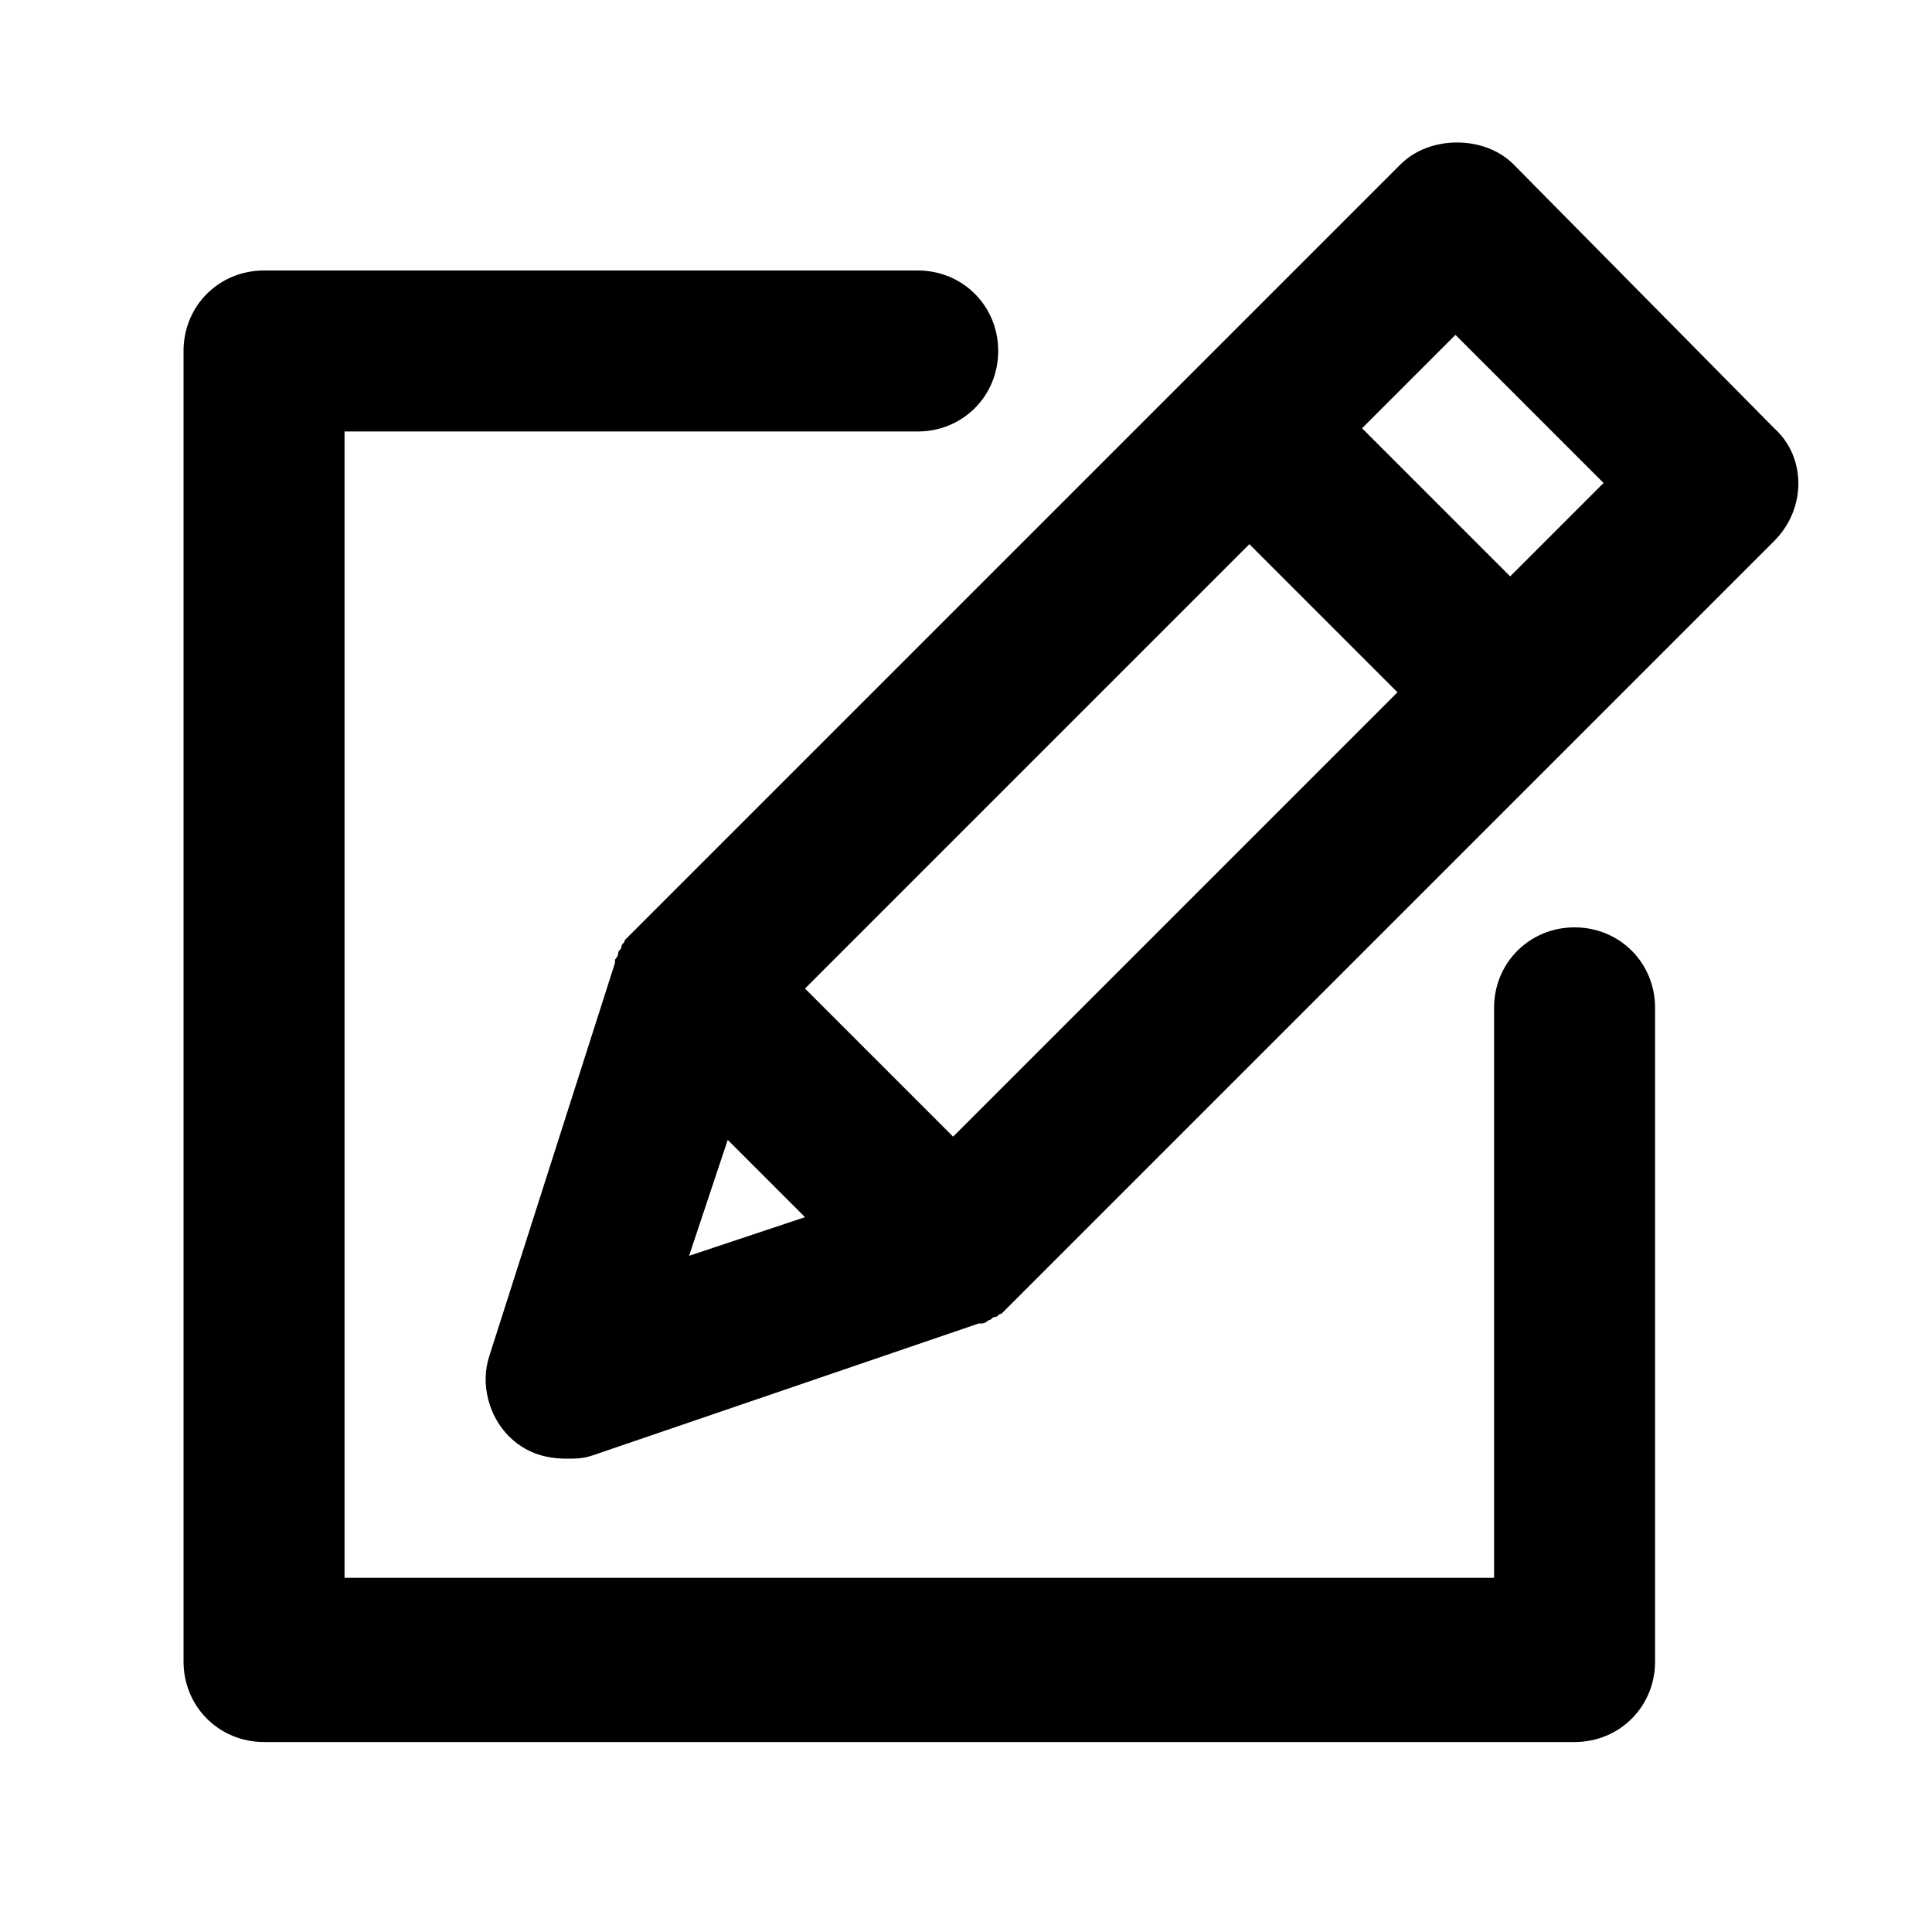
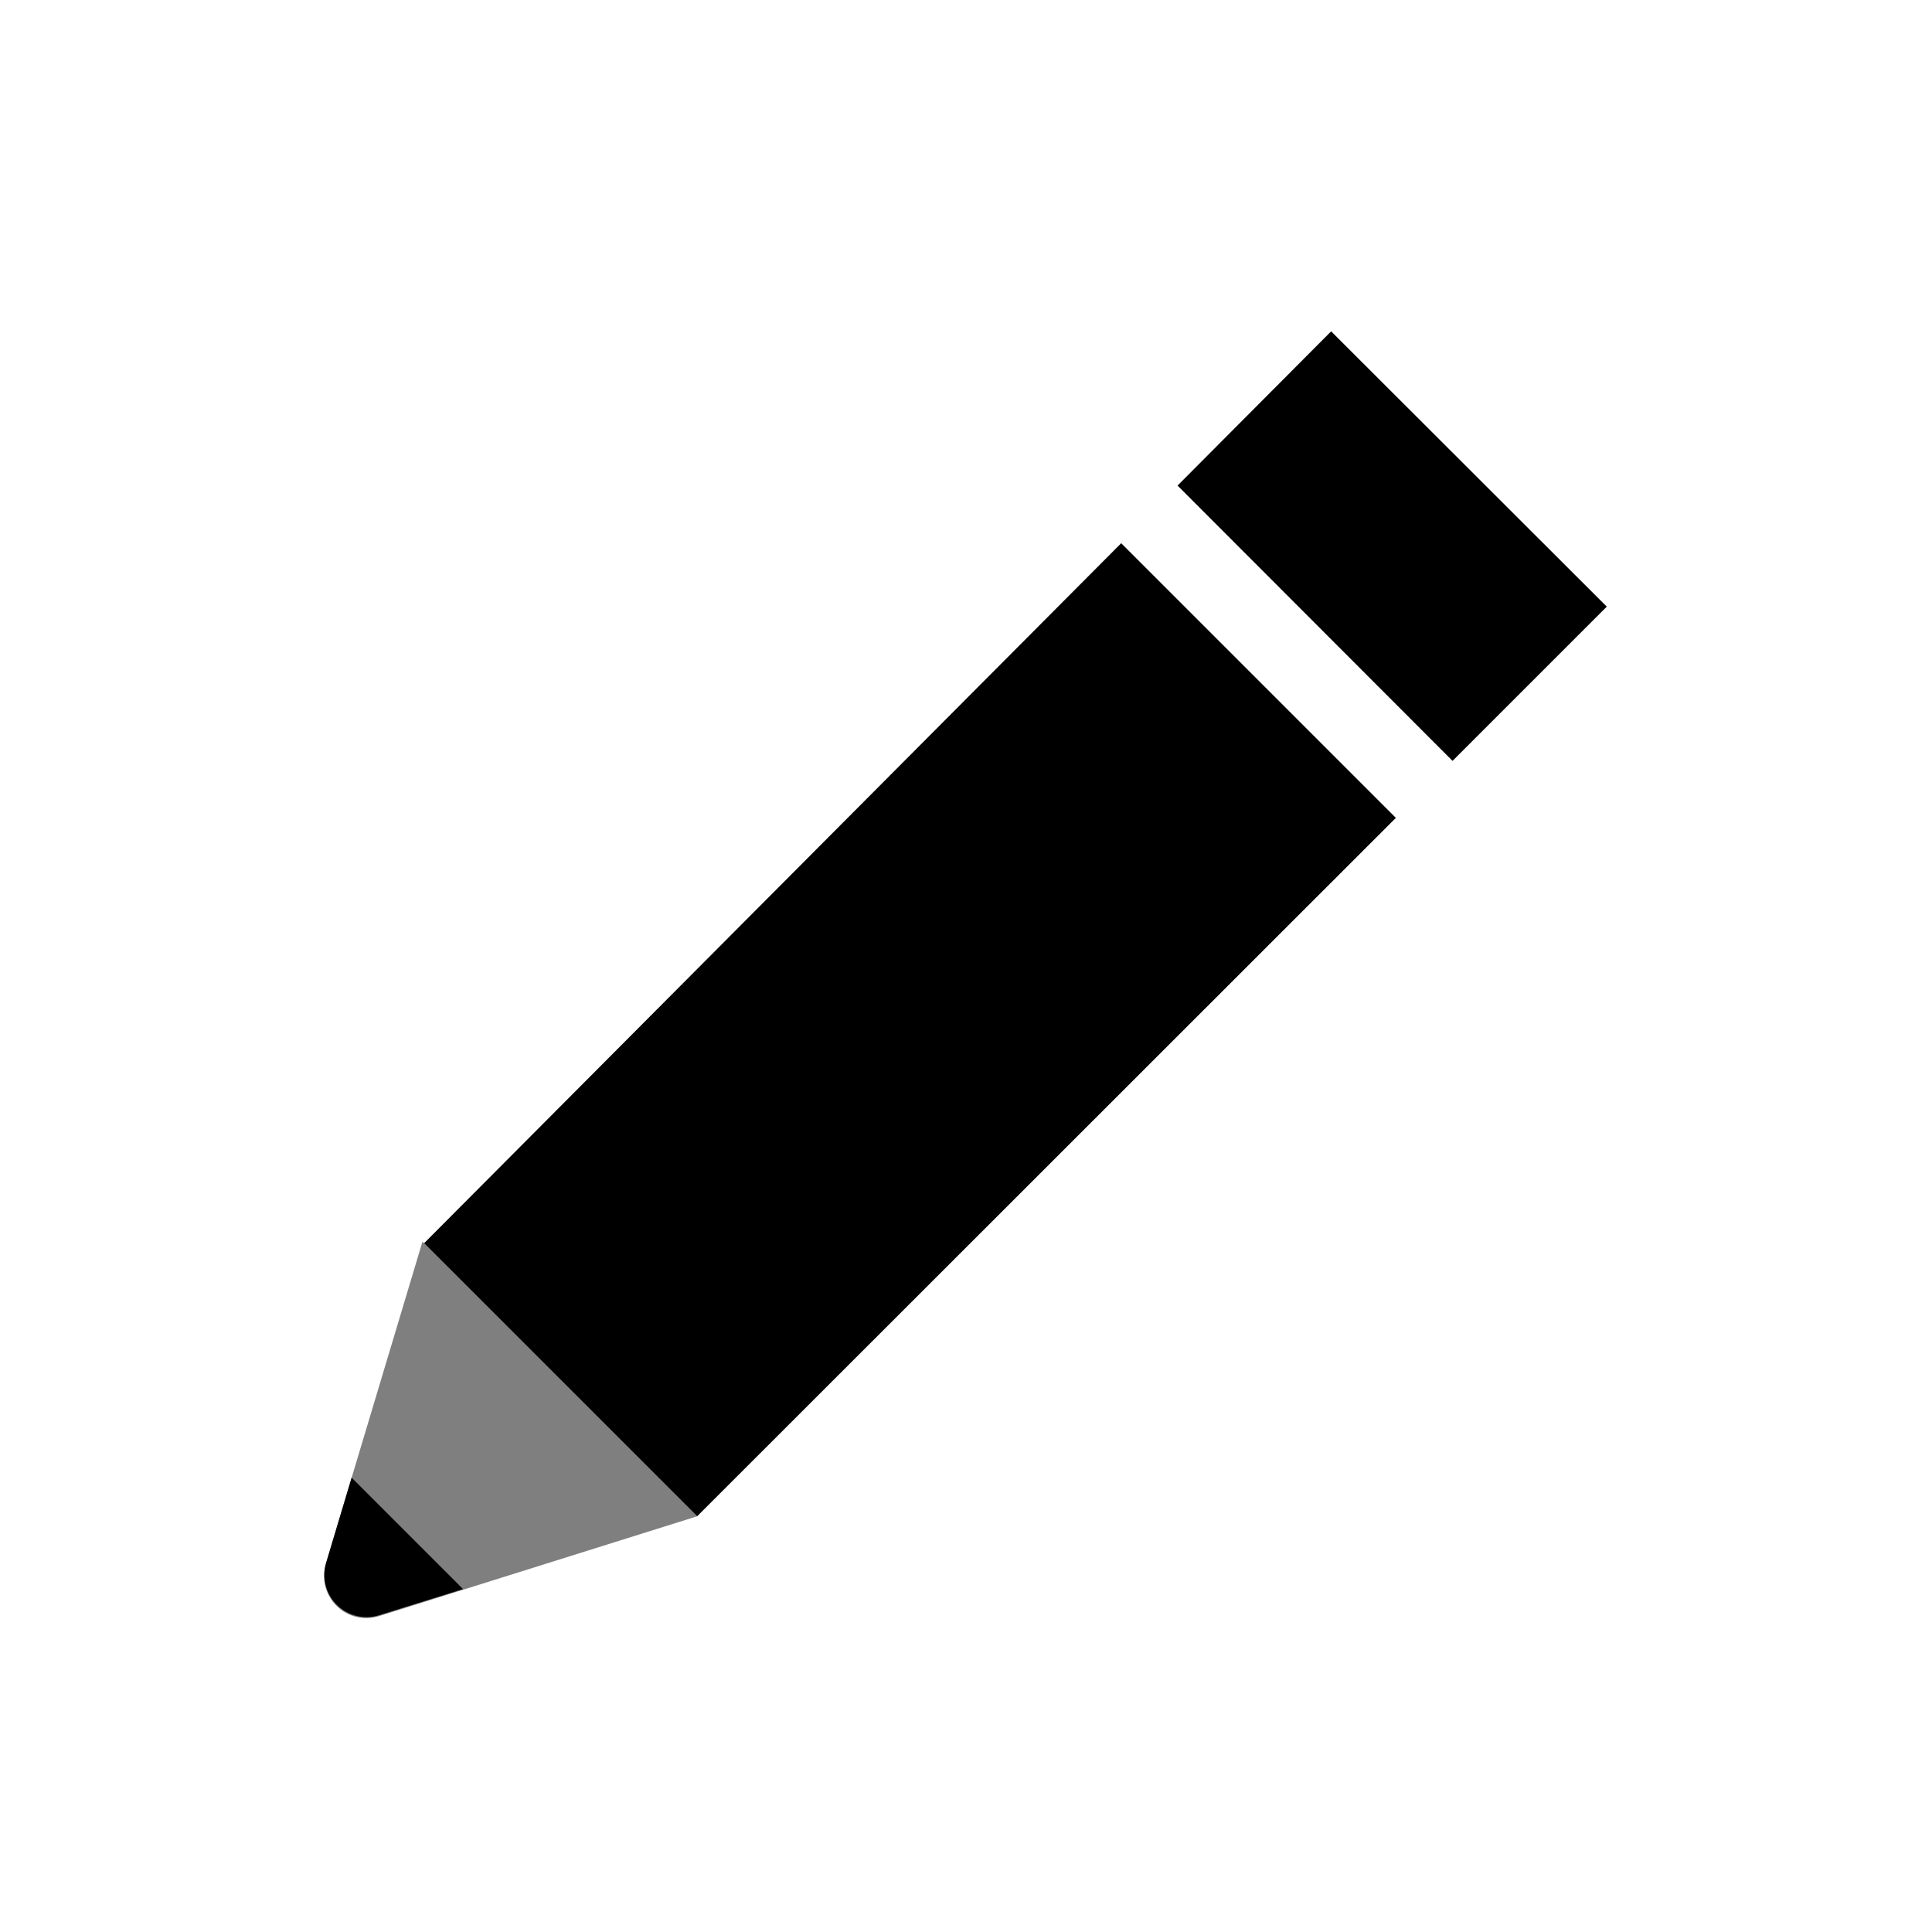
- <svg xmlns="http://www.w3.org/2000/svg" viewBox="0 0 60 60" class="icon">
-   <path d="M48.9 28.8c-1.4 0-2.5 1.1-2.5 2.5V49H10.7V13.4h17.8c1.4 0 2.5-1.1 2.5-2.5s-1.1-2.5-2.5-2.5H8.2c-1.4 0-2.5 1.1-2.5 2.5v40.7c0 1.4 1.1 2.5 2.5 2.5h40.7c1.4 0 2.5-1.1 2.5-2.5V31.3c0-1.4-1.1-2.5-2.5-2.5z" />
-   <path d="M55.1 13.3L47 5.1c-.9-.9-2.6-.9-3.5 0L37 11.6 19.7 28.9l-.1.1-.2.2c0 .1-.1.1-.1.2s-.1.1-.1.2-.1.2-.1.2v.1l-3.9 12.2c-.3.9 0 1.9.6 2.5.5.5 1.1.7 1.8.7.3 0 .5 0 .8-.1l12-4.1h.1c.1 0 .2-.1.2-.1.1 0 .1-.1.2-.1s.1-.1.2-.1l.2-.2 23.8-23.8c1-1 1-2.6 0-3.5zm-16.3 3.6l4.6 4.6-13.8 13.8-4.6-4.6 13.8-13.8zM22.6 35.4l2.4 2.4-3.6 1.2 1.2-3.6zm24.3-17.5l-4.6-4.6 2.9-2.9 4.6 4.6-2.9 2.9z" />
+ <svg xmlns="http://www.w3.org/2000/svg" data-name="Ebene 1" viewBox="0 0 60 60" class="icon">
+   <path d="M21.65 47.09l-8.53-8.53-3 10a1.31 1.31 0 001.65 1.63z" opacity=".5" />
+   <path d="M34.82 16.87L13.17 38.61l8.48 8.48 21.7-21.69-8.53-8.53zm10.29 6.76l4.79-4.79-8.56-8.55-4.77 4.79 8.54 8.55zM10.92 45.89l-.79 2.64a1.31 1.31 0 001.65 1.63l2.6-.81z" />
</svg>
